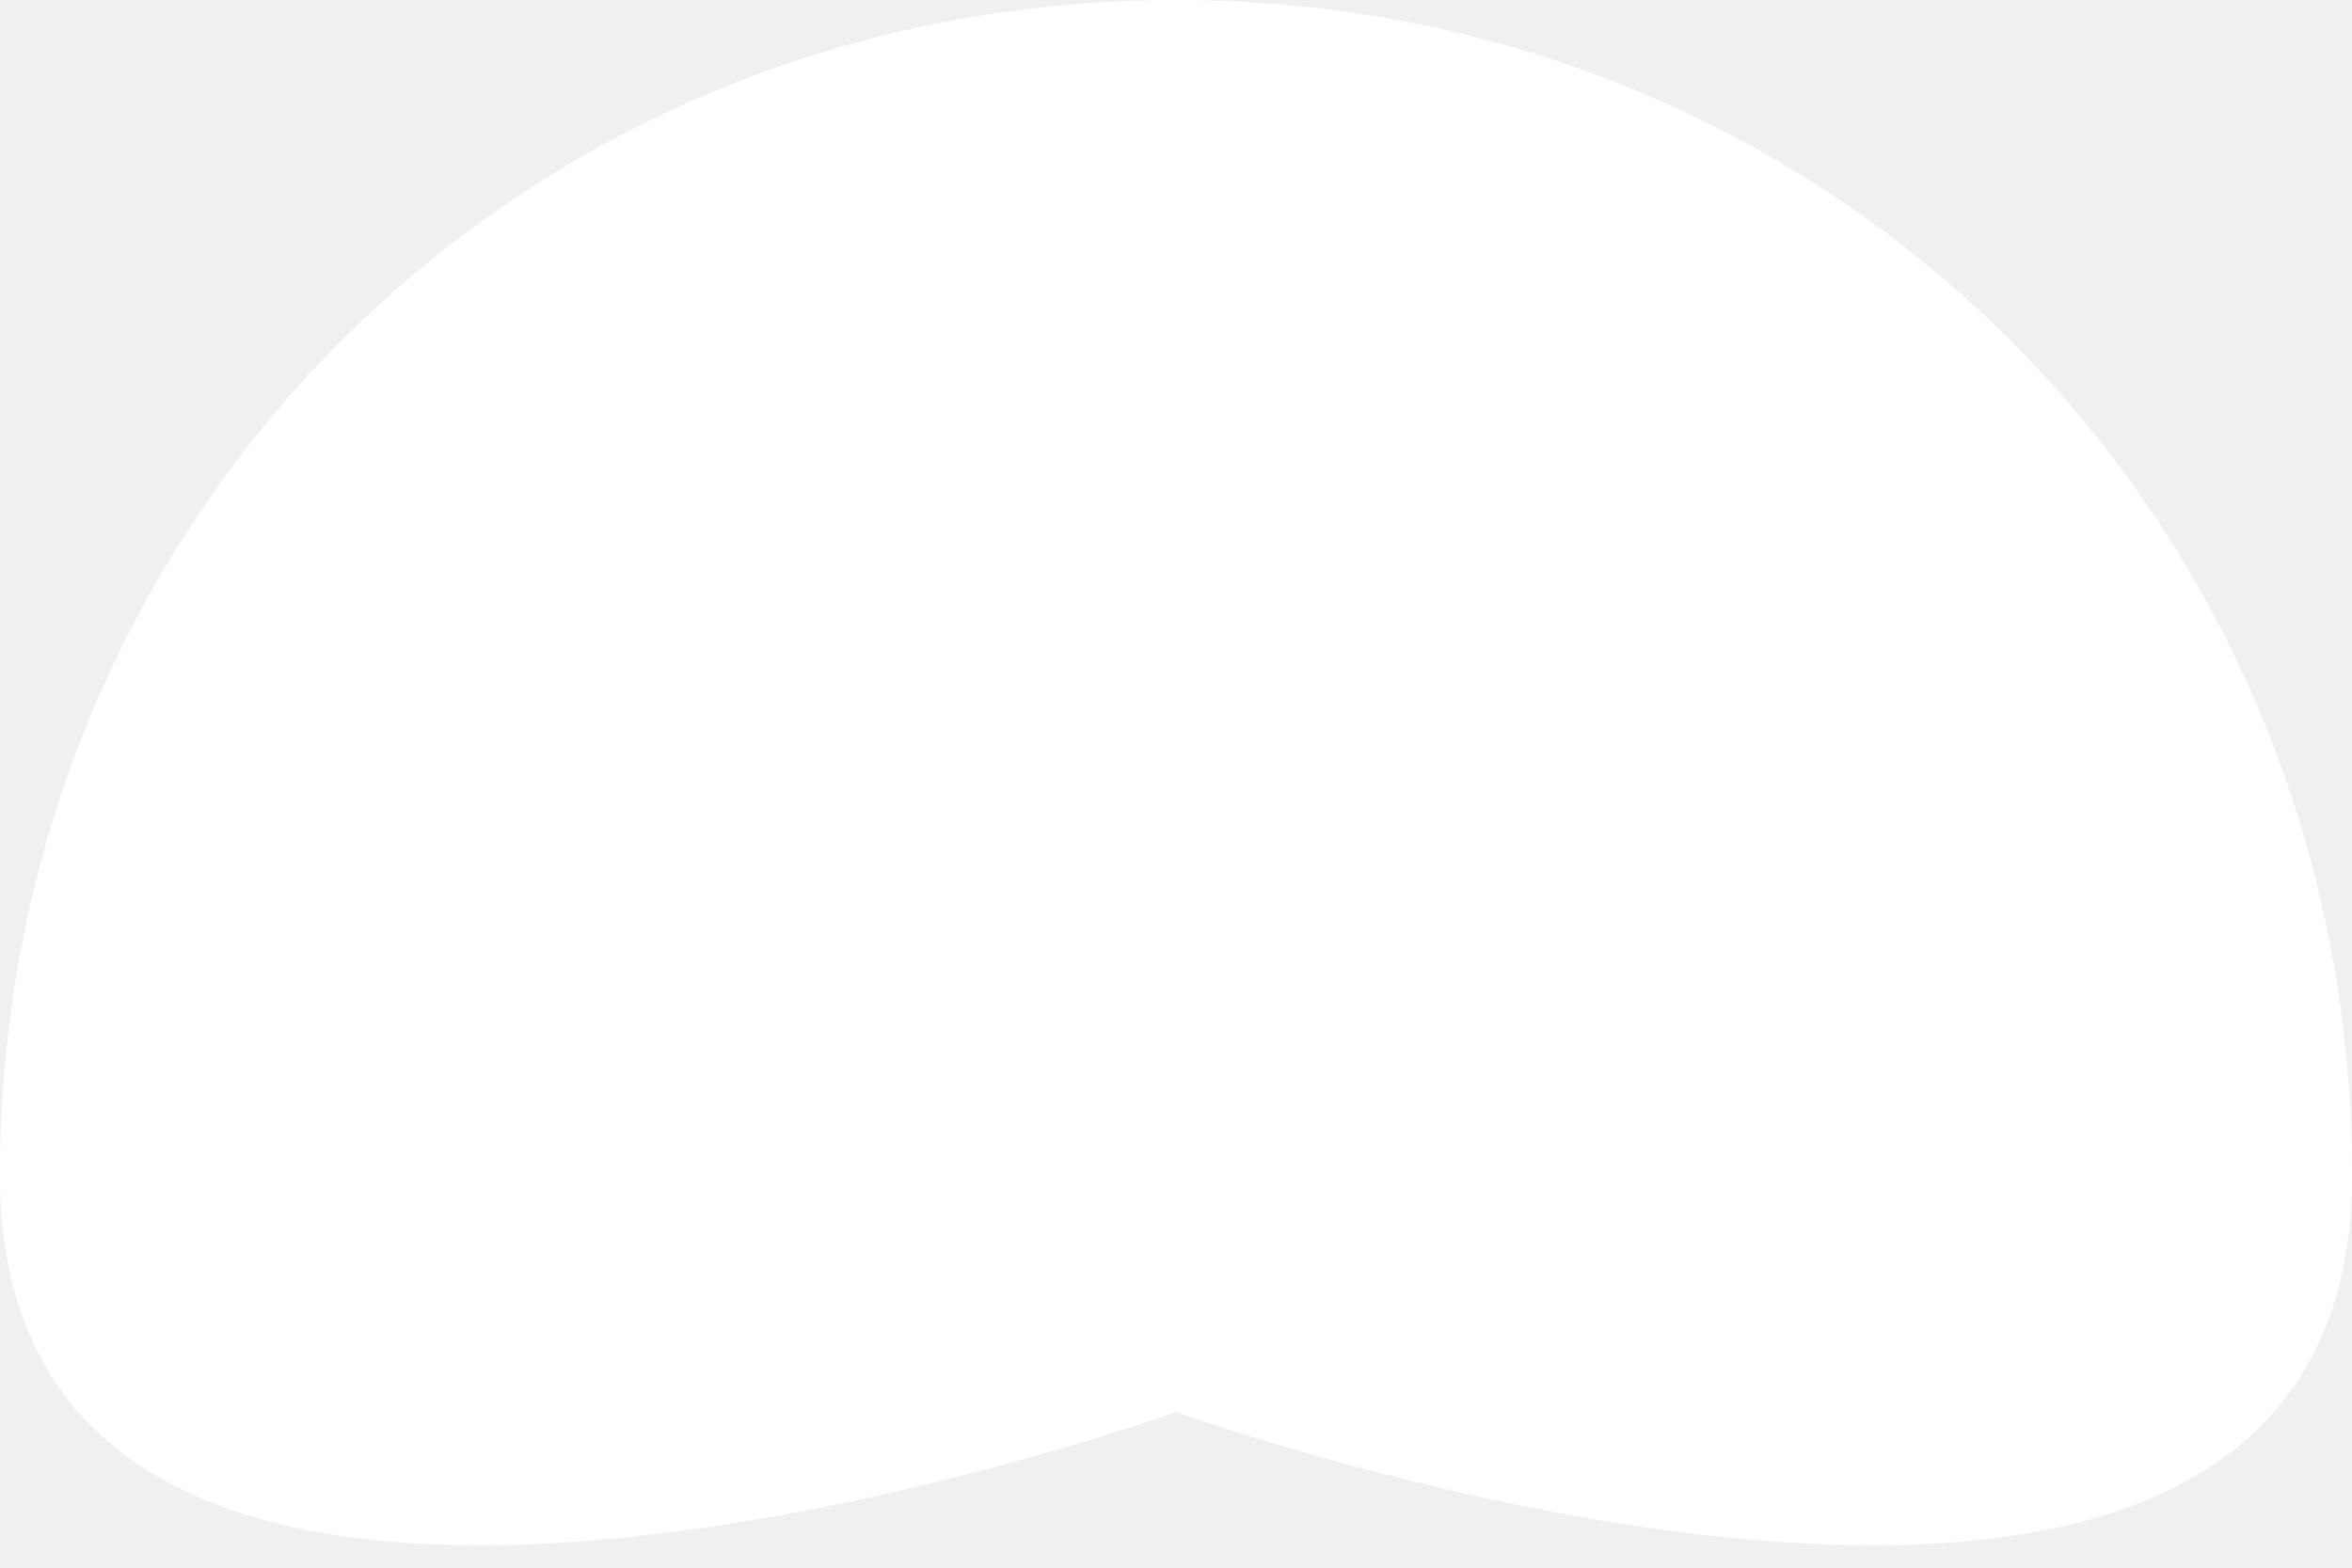
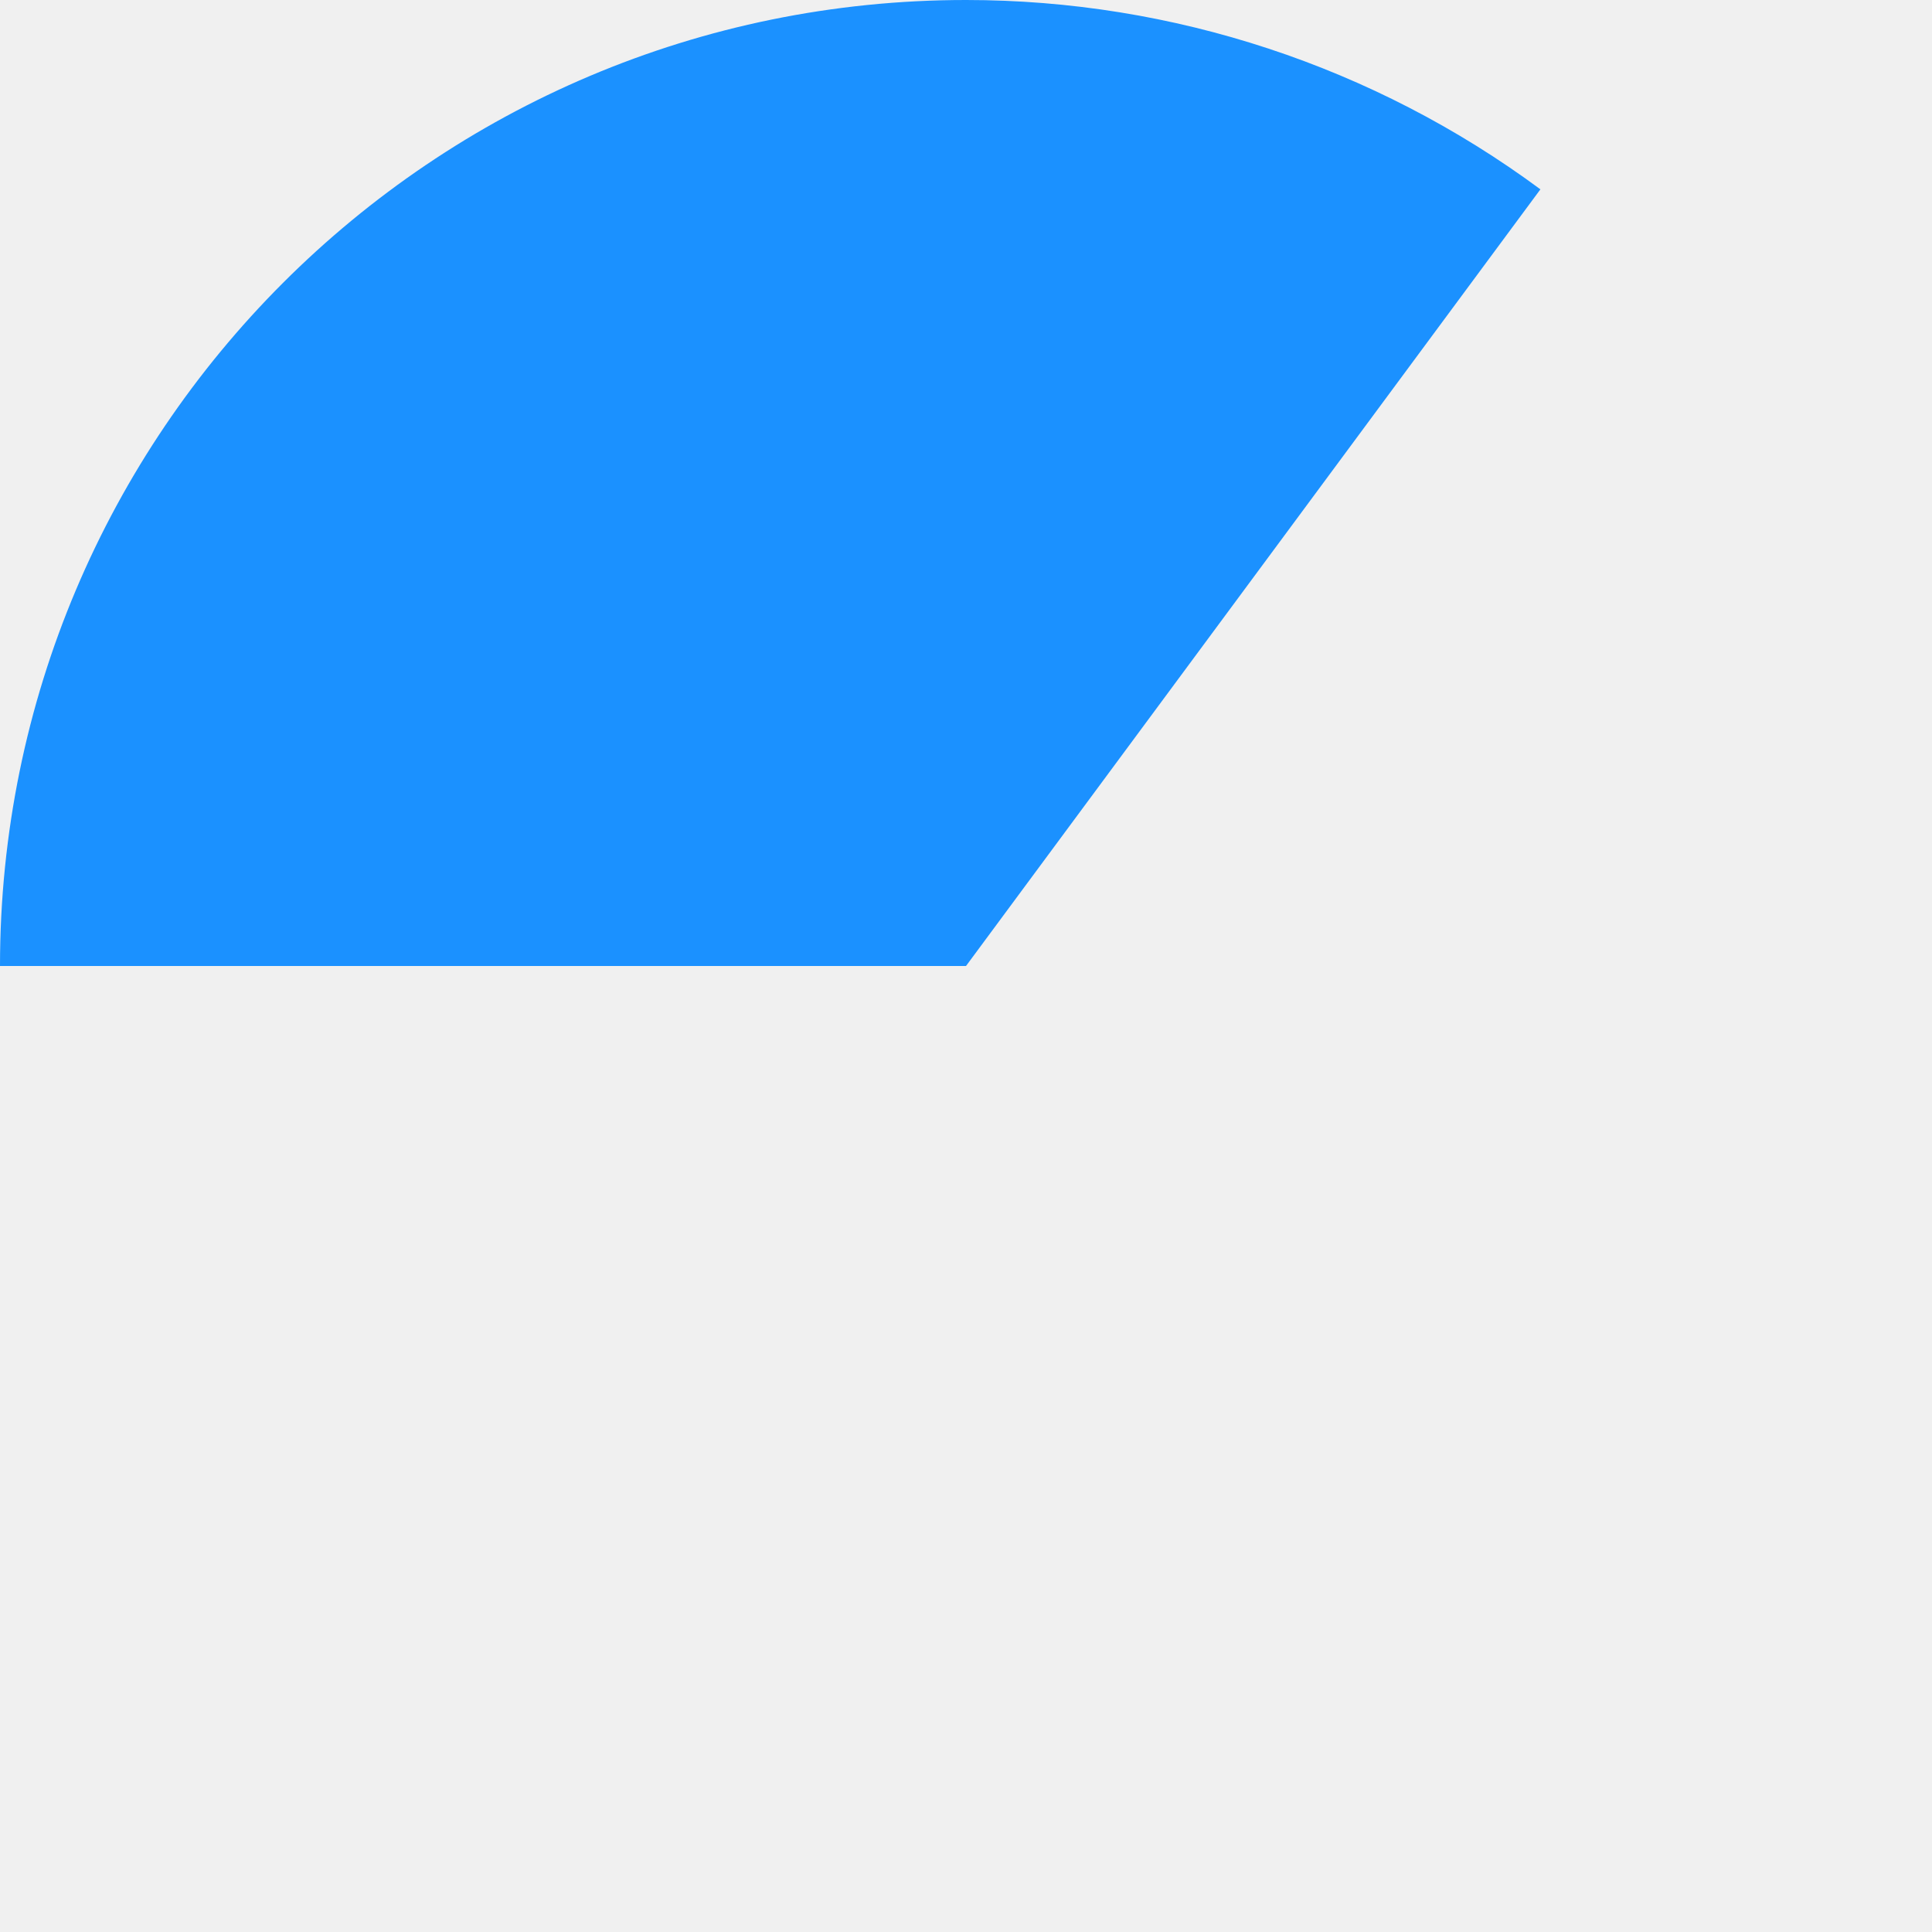
- <svg xmlns="http://www.w3.org/2000/svg" version="1.1" width="105px" height="70px">
-   <g transform="matrix(1 0 0 1 -136 -1016 )">
-     <path d="M 0 52.5  C 0 23.1  23.1 0  52.5 0  C 81.9 0  105 23.1  105 52.5  C 105 81.9  52.5 63.05  52.5 63.05  C 52.5 63.05  0 81.9  0 52.5  Z " fill-rule="nonzero" fill="#ffffff" stroke="none" transform="matrix(1 0 0 1 136 1016 )" />
+ <svg xmlns="http://www.w3.org/2000/svg" version="1.1" width="140px" height="140px">
+   <g transform="matrix(1 0 0 1 -118 -998 )">
+     <path d="M 229.624 1011.72  L 188 1068  L 118 1068  C 118 1029.34  149.34 998  188 998  C 202.986 998  217.576 1002.809  229.624 1011.72  Z " fill-rule="nonzero" fill="#1b91ff" stroke="none" />
  </g>
</svg>
